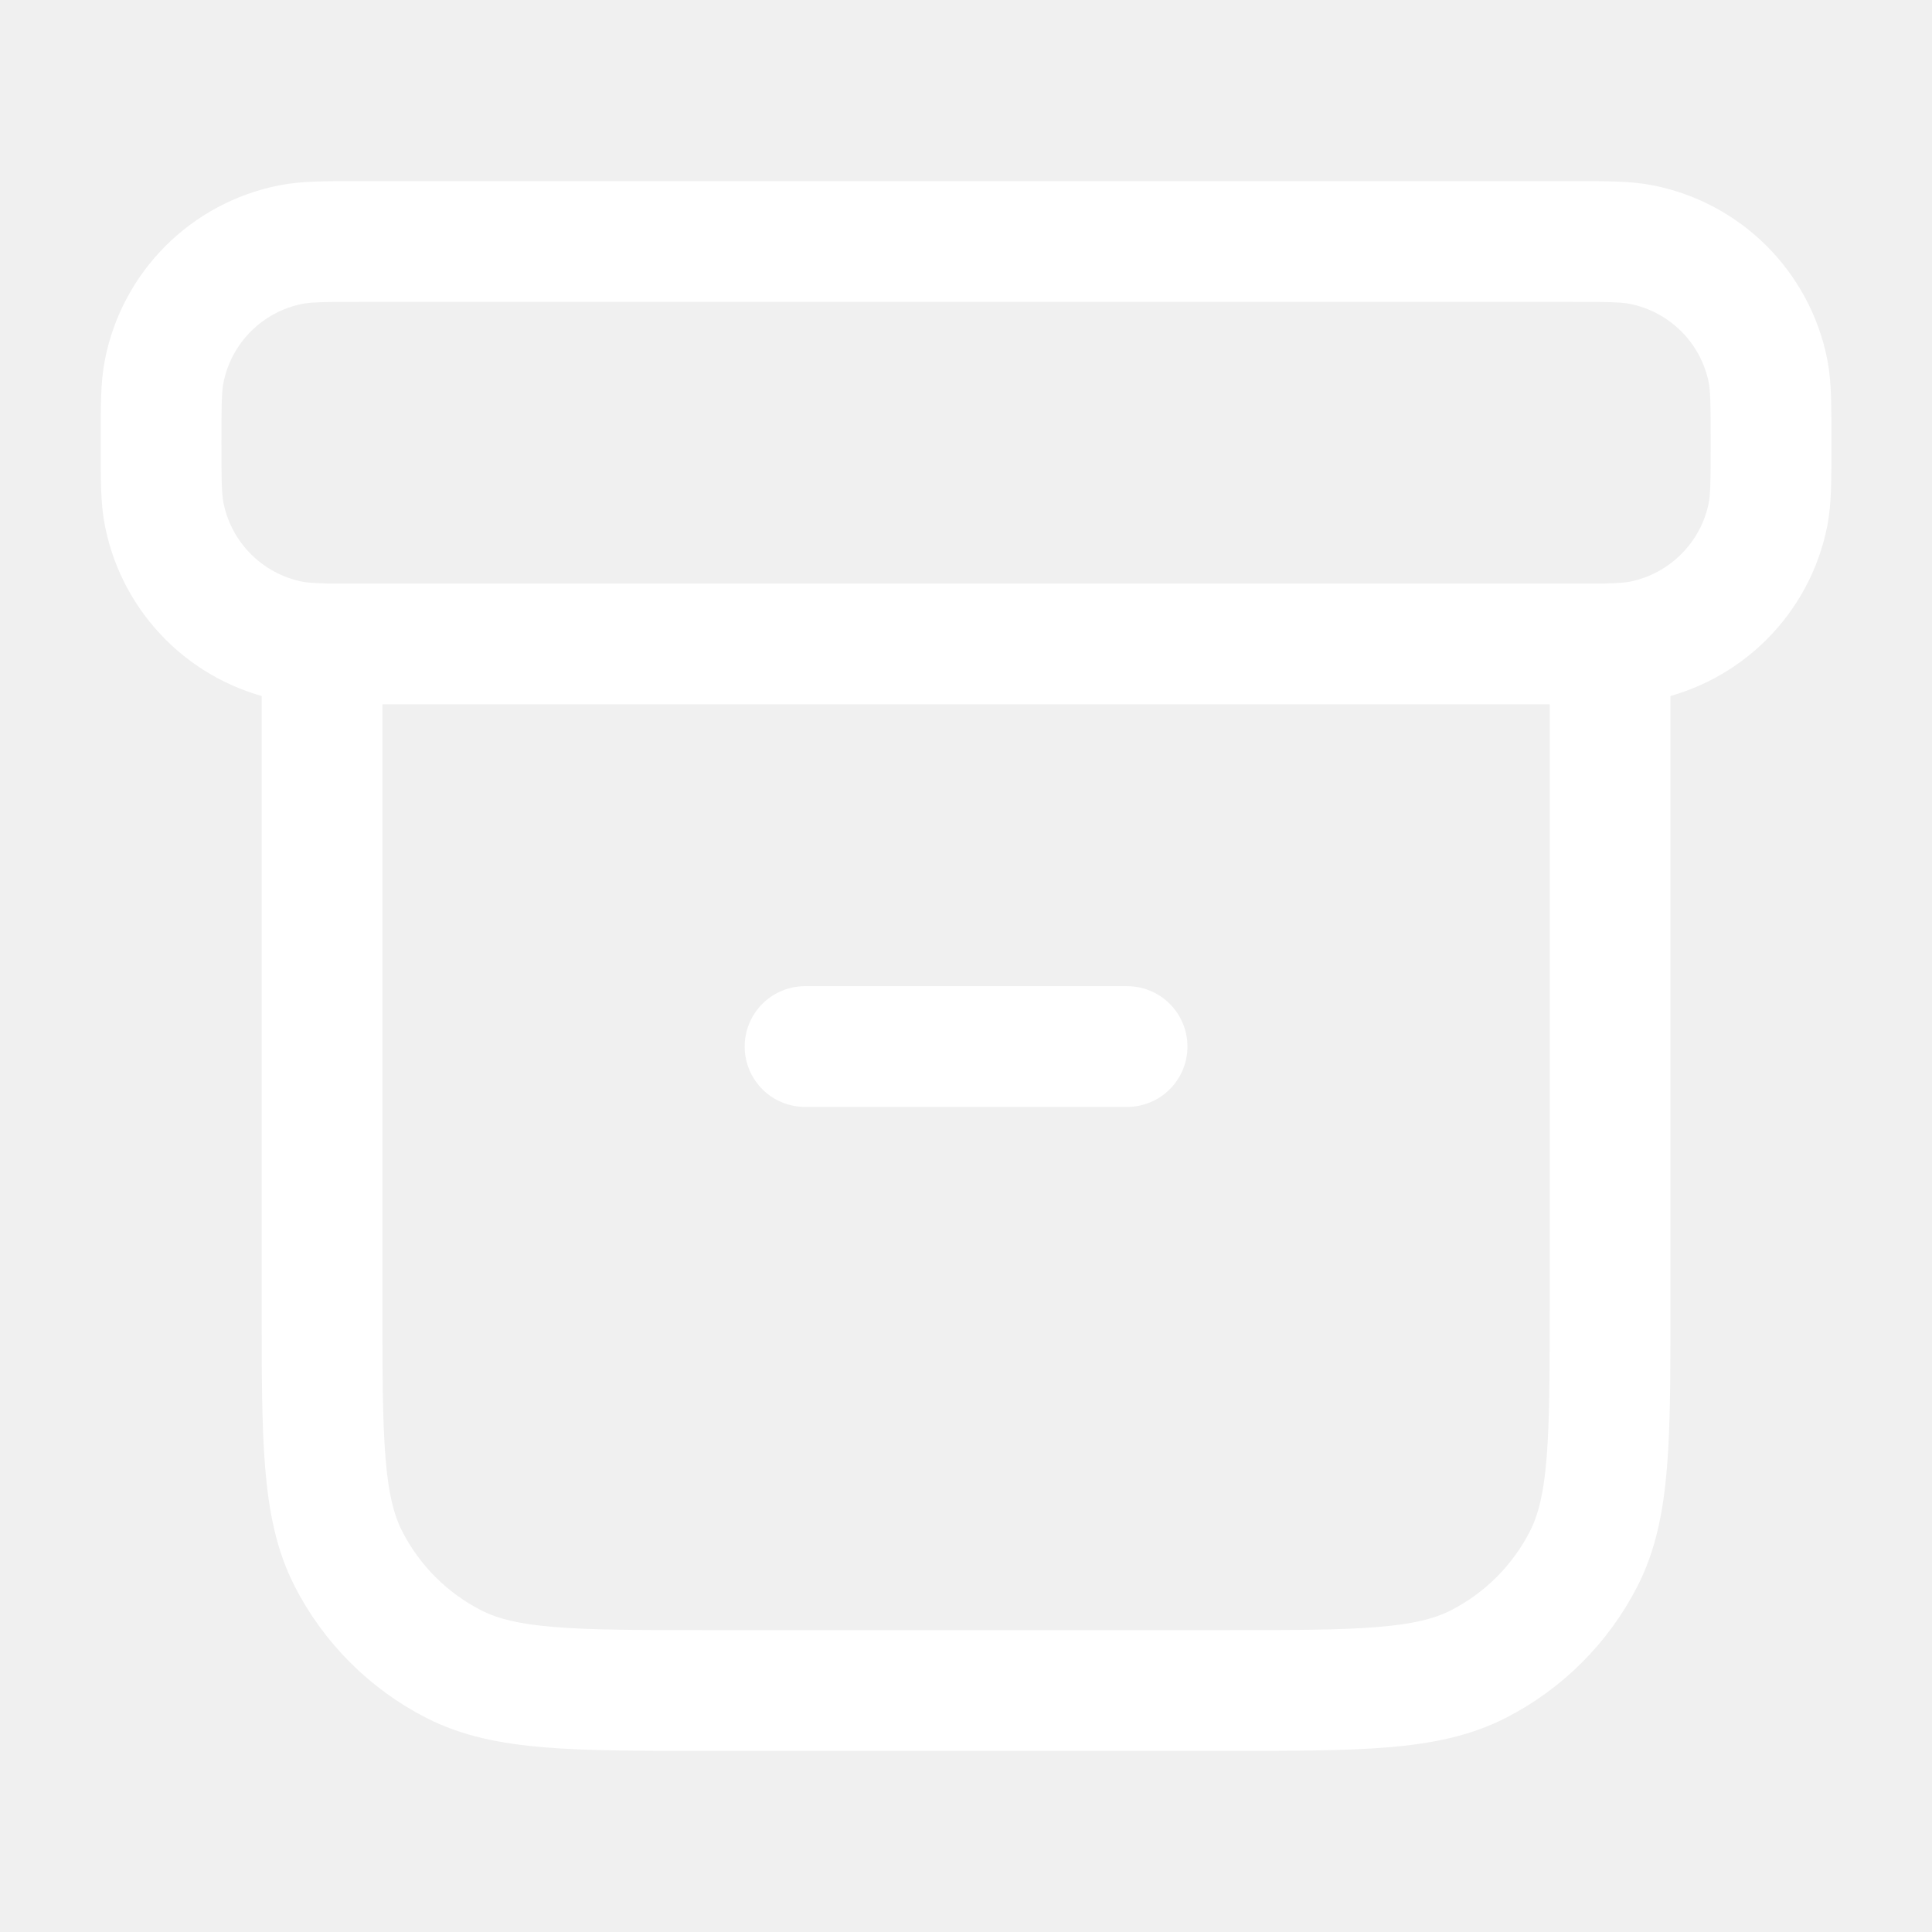
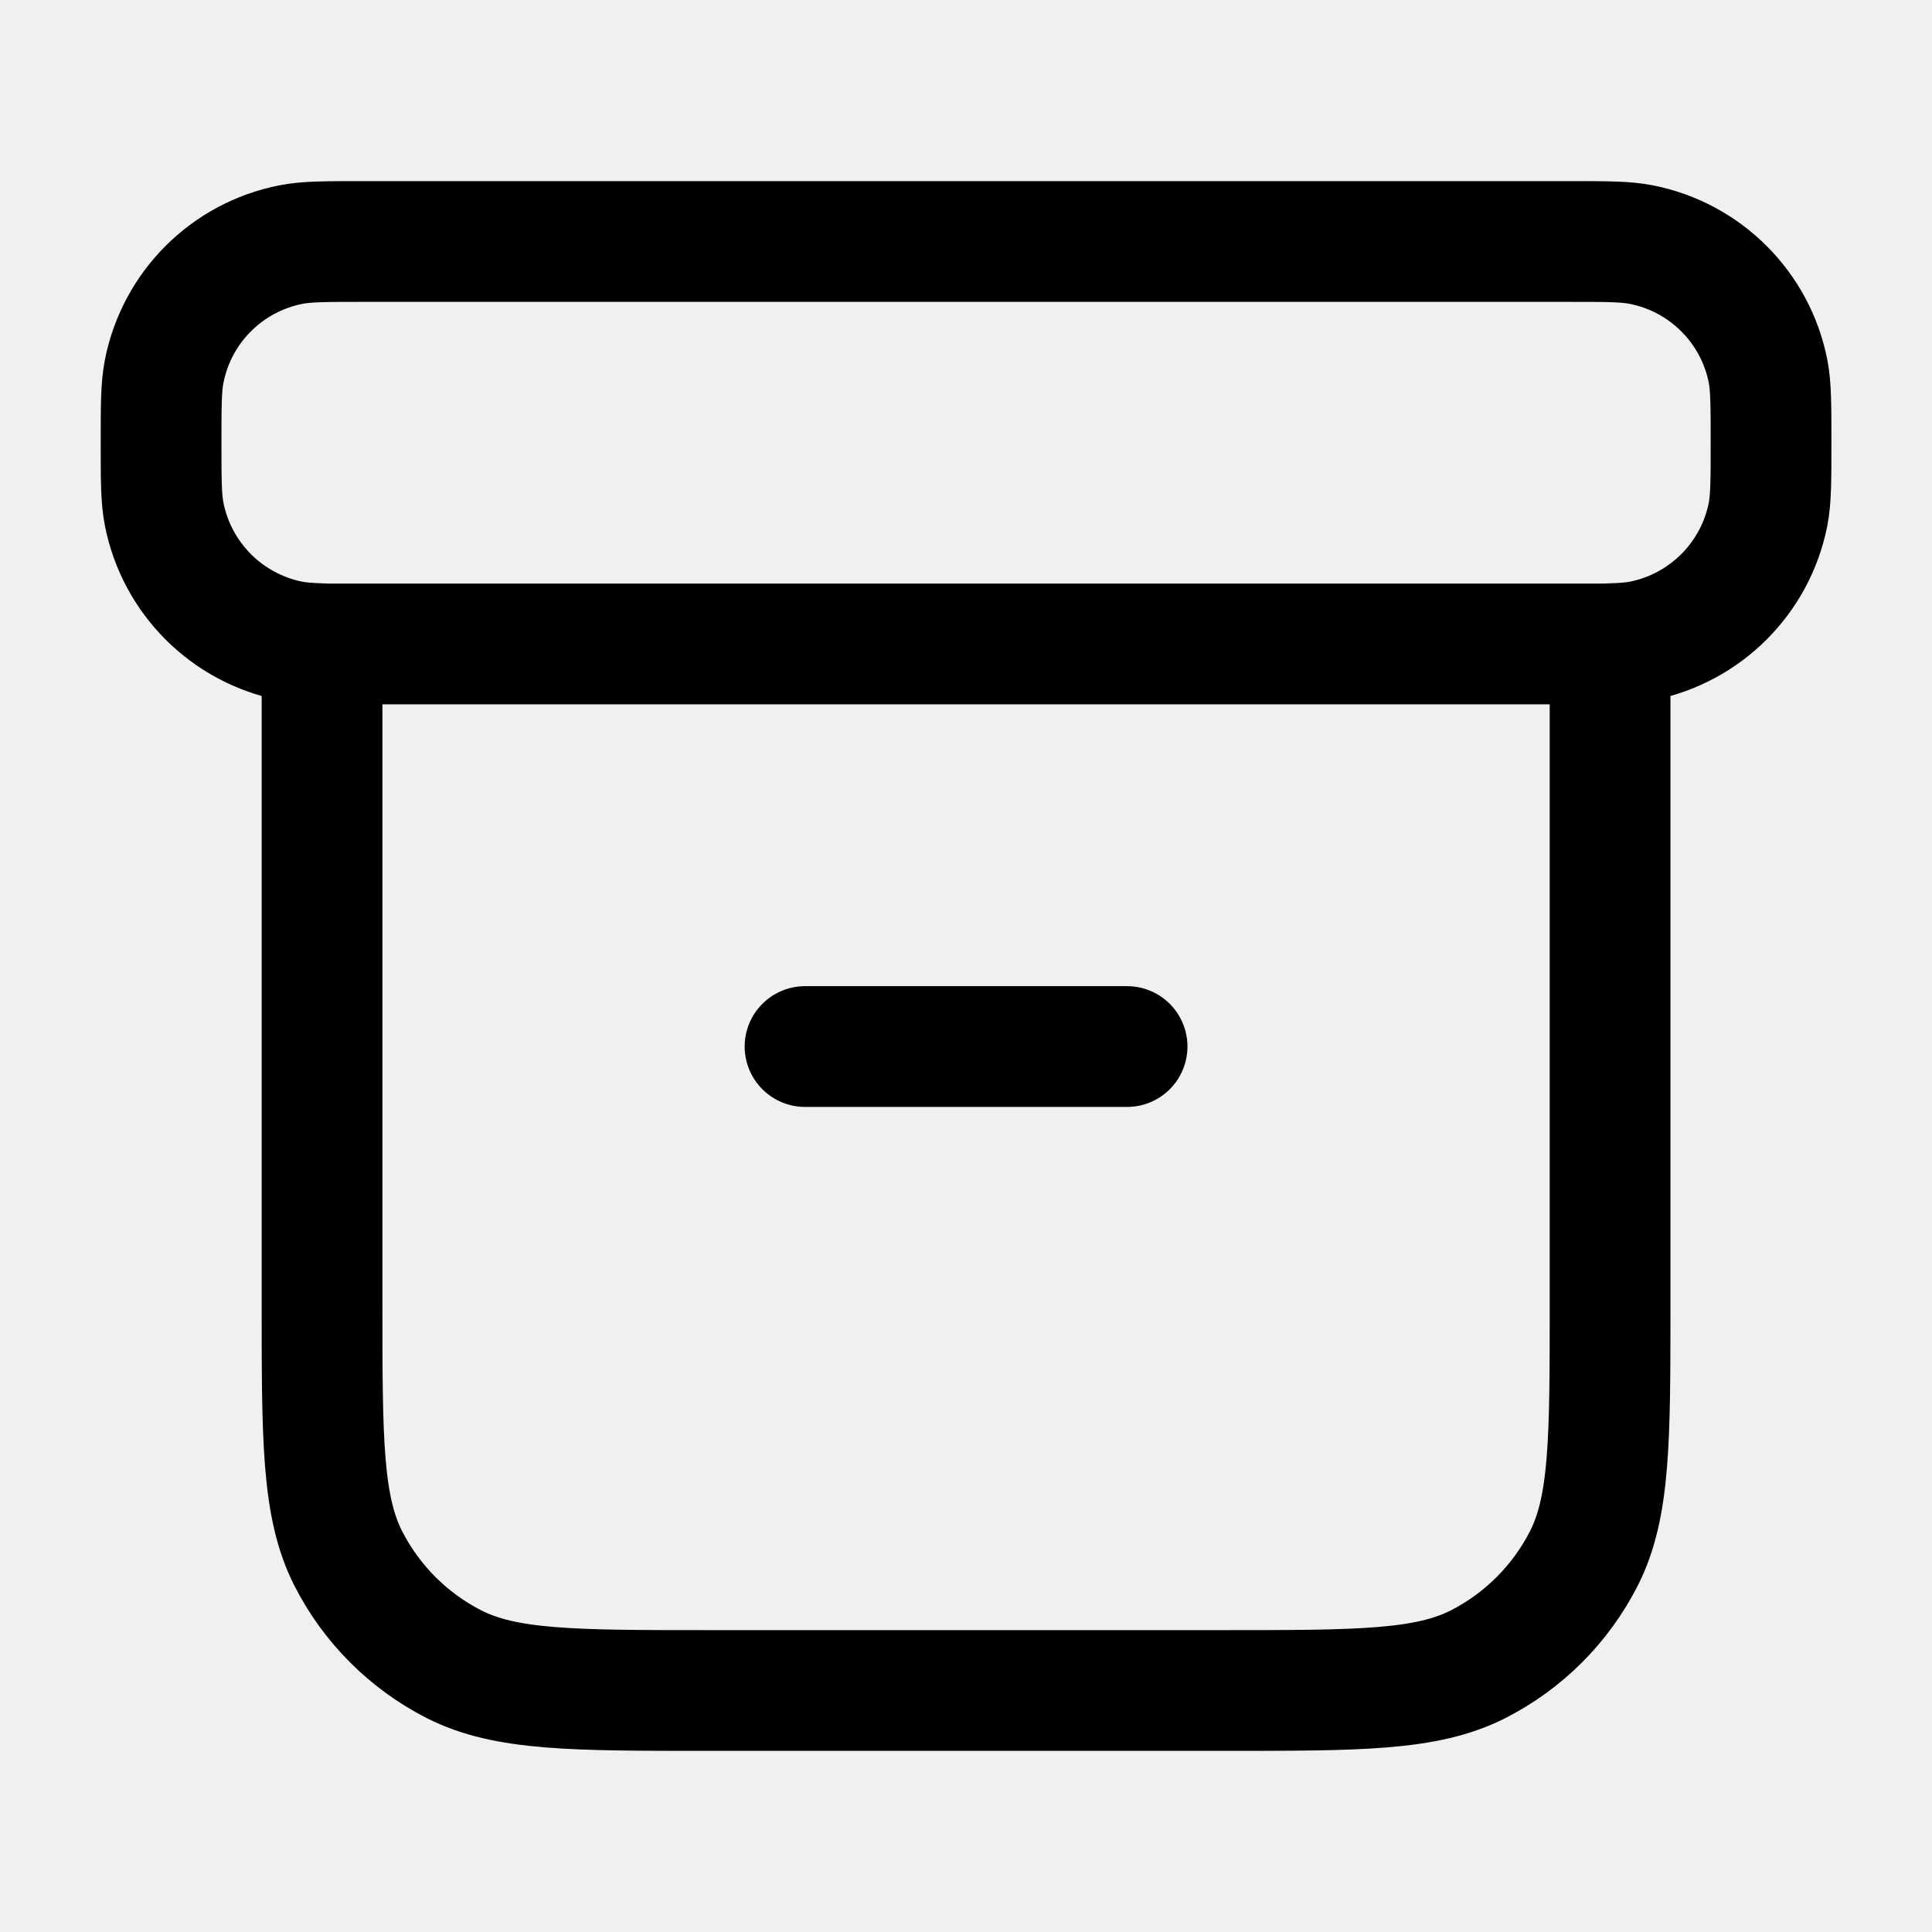
<svg xmlns="http://www.w3.org/2000/svg" width="16" height="16" viewBox="0 0 16 16" fill="none">
  <g id="archive">
-     <path id="Icon" d="M2.667 5.331C2.558 5.328 2.479 5.322 2.407 5.308C1.878 5.202 1.465 4.789 1.36 4.26C1.334 4.131 1.334 3.976 1.334 3.667C1.334 3.357 1.334 3.202 1.36 3.073C1.465 2.544 1.878 2.131 2.407 2.026C2.536 2 2.691 2 3.001 2H13.001C13.31 2 13.465 2 13.594 2.026C14.123 2.131 14.537 2.544 14.642 3.073C14.667 3.202 14.667 3.357 14.667 3.667C14.667 3.976 14.667 4.131 14.642 4.26C14.537 4.789 14.123 5.202 13.594 5.308C13.523 5.322 13.443 5.328 13.334 5.331M6.667 8.667H9.334M2.667 5.333H13.334V10.8C13.334 11.92 13.334 12.48 13.116 12.908C12.924 13.284 12.618 13.59 12.242 13.782C11.814 14 11.254 14 10.134 14H5.867C4.747 14 4.187 14 3.759 13.782C3.383 13.59 3.077 13.284 2.885 12.908C2.667 12.48 2.667 11.92 2.667 10.8V5.333Z" stroke="white" stroke-linecap="round" stroke-linejoin="round" />
+     <path id="Icon" d="M2.667 5.331C2.558 5.328 2.479 5.322 2.407 5.308C1.878 5.202 1.465 4.789 1.36 4.26C1.334 4.131 1.334 3.976 1.334 3.667C1.334 3.357 1.334 3.202 1.36 3.073C1.465 2.544 1.878 2.131 2.407 2.026C2.536 2 2.691 2 3.001 2H13.001C13.31 2 13.465 2 13.594 2.026C14.123 2.131 14.537 2.544 14.642 3.073C14.667 3.202 14.667 3.357 14.667 3.667C14.667 3.976 14.667 4.131 14.642 4.26C14.537 4.789 14.123 5.202 13.594 5.308C13.523 5.322 13.443 5.328 13.334 5.331M6.667 8.667H9.334M2.667 5.333H13.334V10.8C13.334 11.92 13.334 12.48 13.116 12.908C12.924 13.284 12.618 13.59 12.242 13.782C11.814 14 11.254 14 10.134 14H5.867C4.747 14 4.187 14 3.759 13.782C3.383 13.59 3.077 13.284 2.885 12.908C2.667 12.48 2.667 11.92 2.667 10.8V5.333Z" stroke="currentColor" stroke-linecap="round" stroke-linejoin="round" />
  </g>
</svg>
